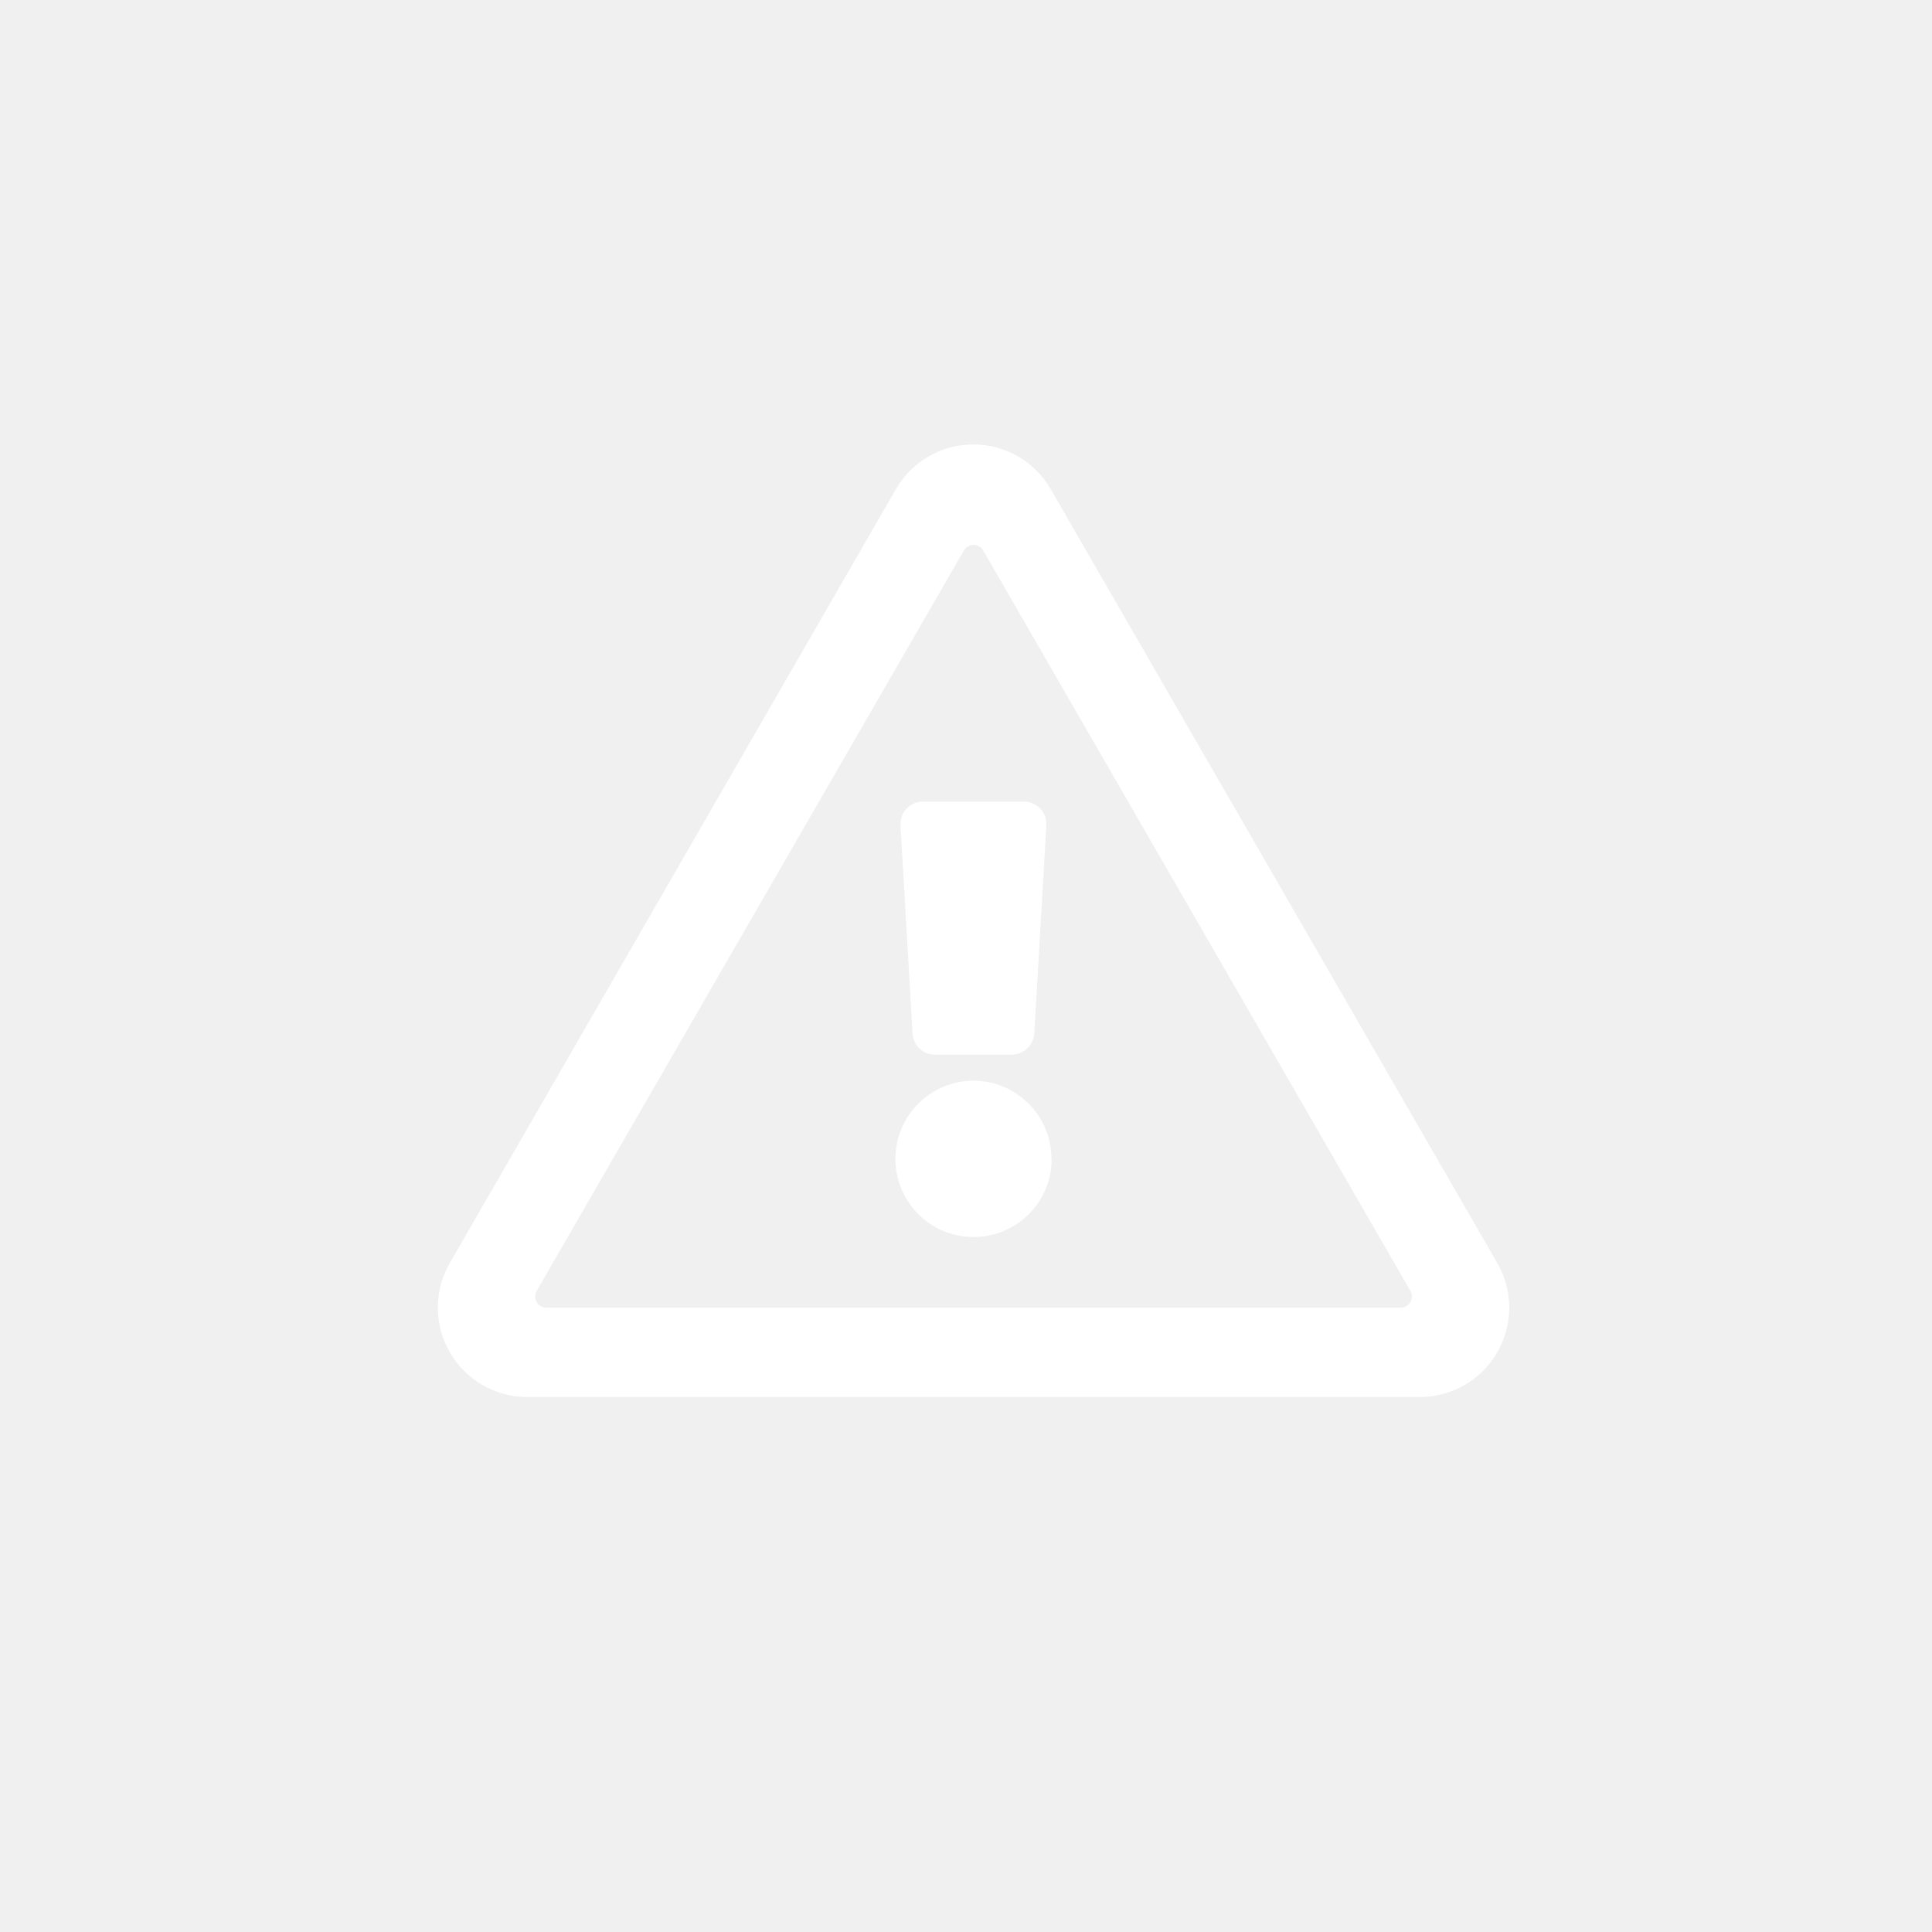
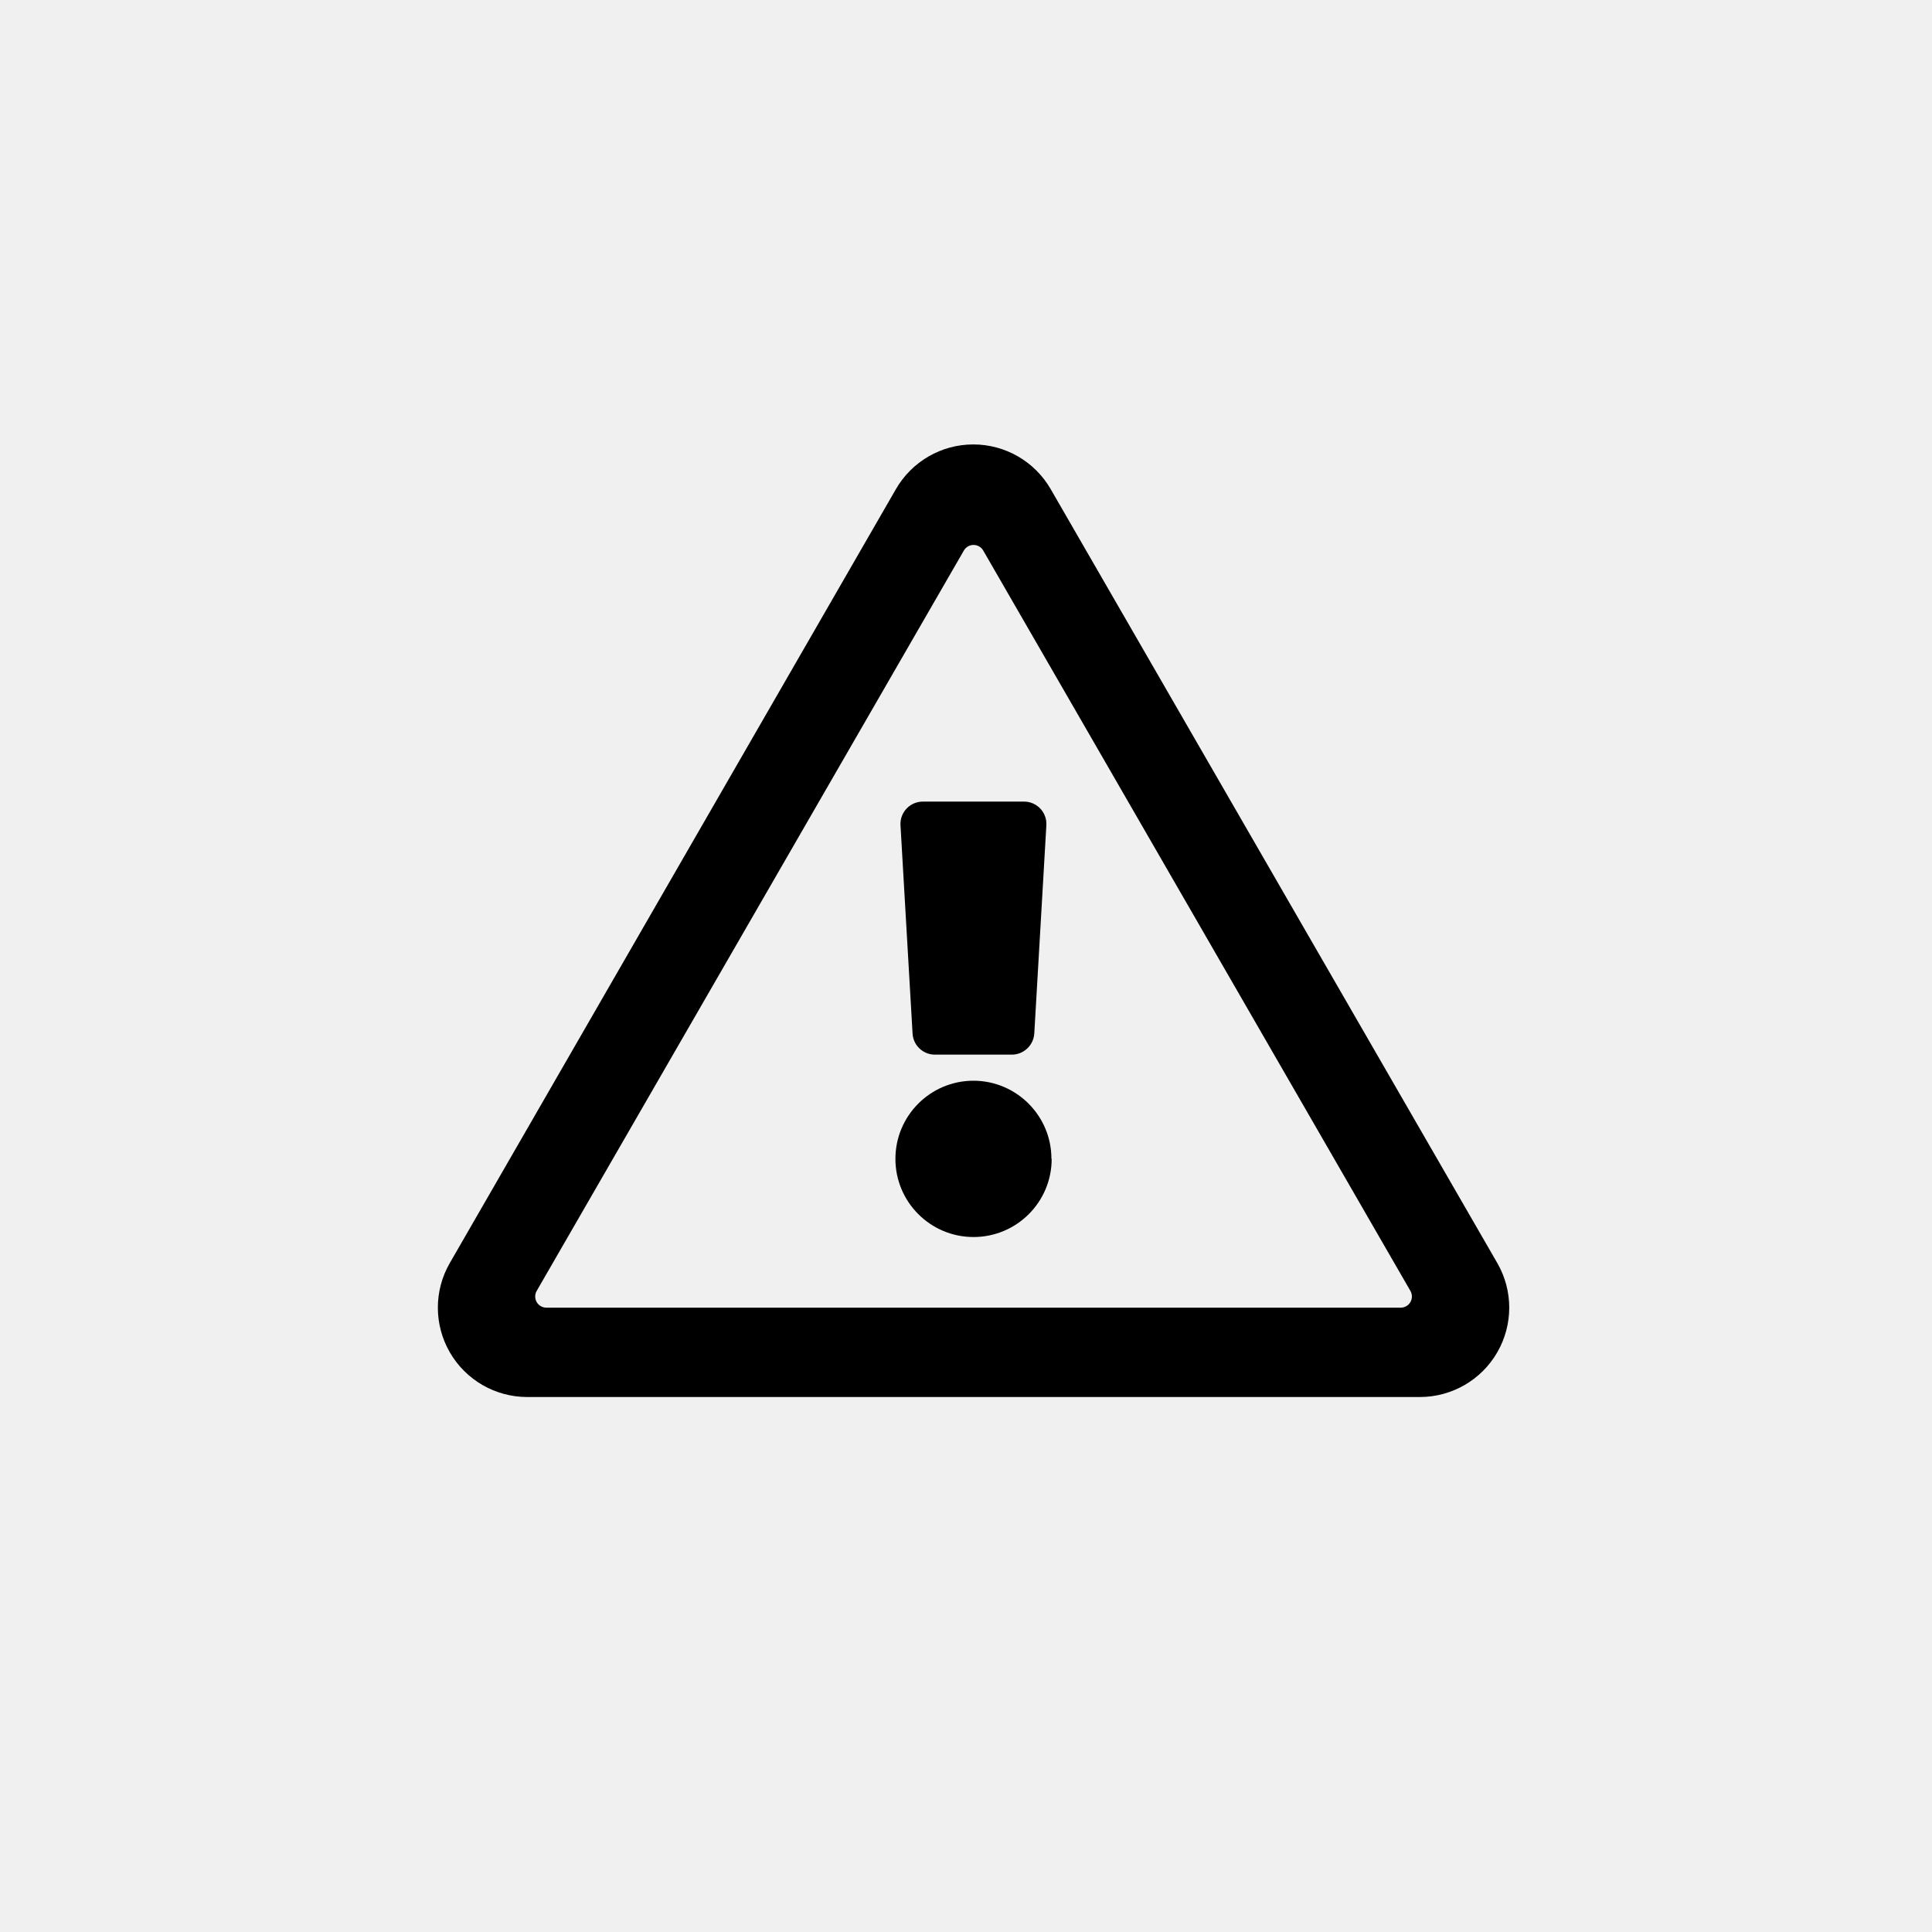
<svg xmlns="http://www.w3.org/2000/svg" viewBox="0 0 32 32">
  <g id="ic_warning" transform="translate(-1529 -849)">
    <rect id="Rectangle_1741" data-name="Rectangle 1741" width="32" height="32" transform="translate(1529 849)" fill="none" />
-     <path id="Path_2643" data-name="Path 2643" d="M7.665-9.442l.2,3.451a.37.37,0,0,0,.369.348H9.512a.374.374,0,0,0,.369-.348l.2-3.451a.37.37,0,0,0-.369-.392H8.035A.37.37,0,0,0,7.665-9.442Zm2.5,5.525A1.294,1.294,0,0,0,8.875-5.211,1.294,1.294,0,0,0,7.581-3.917,1.294,1.294,0,0,0,8.875-2.622,1.294,1.294,0,0,0,10.169-3.917Zm-.013-11.094a1.48,1.48,0,0,0-2.562,0L.2-2.191A1.48,1.48,0,0,0,1.481.028H16.269A1.48,1.48,0,0,0,17.55-2.191ZM1.639-1.729,8.715-13.993a.185.185,0,0,1,.32,0L16.111-1.729a.185.185,0,0,1-.16.277H1.8A.185.185,0,0,1,1.639-1.729Z" transform="translate(1536.25 872.111)" fill="#fff" />
+     <path id="Path_2643" data-name="Path 2643" d="M7.665-9.442l.2,3.451a.37.37,0,0,0,.369.348H9.512a.374.374,0,0,0,.369-.348l.2-3.451a.37.37,0,0,0-.369-.392H8.035A.37.37,0,0,0,7.665-9.442Zm2.5,5.525A1.294,1.294,0,0,0,8.875-5.211,1.294,1.294,0,0,0,7.581-3.917,1.294,1.294,0,0,0,8.875-2.622,1.294,1.294,0,0,0,10.169-3.917Zm-.013-11.094a1.48,1.48,0,0,0-2.562,0L.2-2.191A1.48,1.48,0,0,0,1.481.028H16.269A1.48,1.48,0,0,0,17.55-2.191ZM1.639-1.729,8.715-13.993a.185.185,0,0,1,.32,0L16.111-1.729a.185.185,0,0,1-.16.277H1.8A.185.185,0,0,1,1.639-1.729Z" transform="translate(1536.25 872.111)" fill="currentColor" />
  </g>
</svg>
